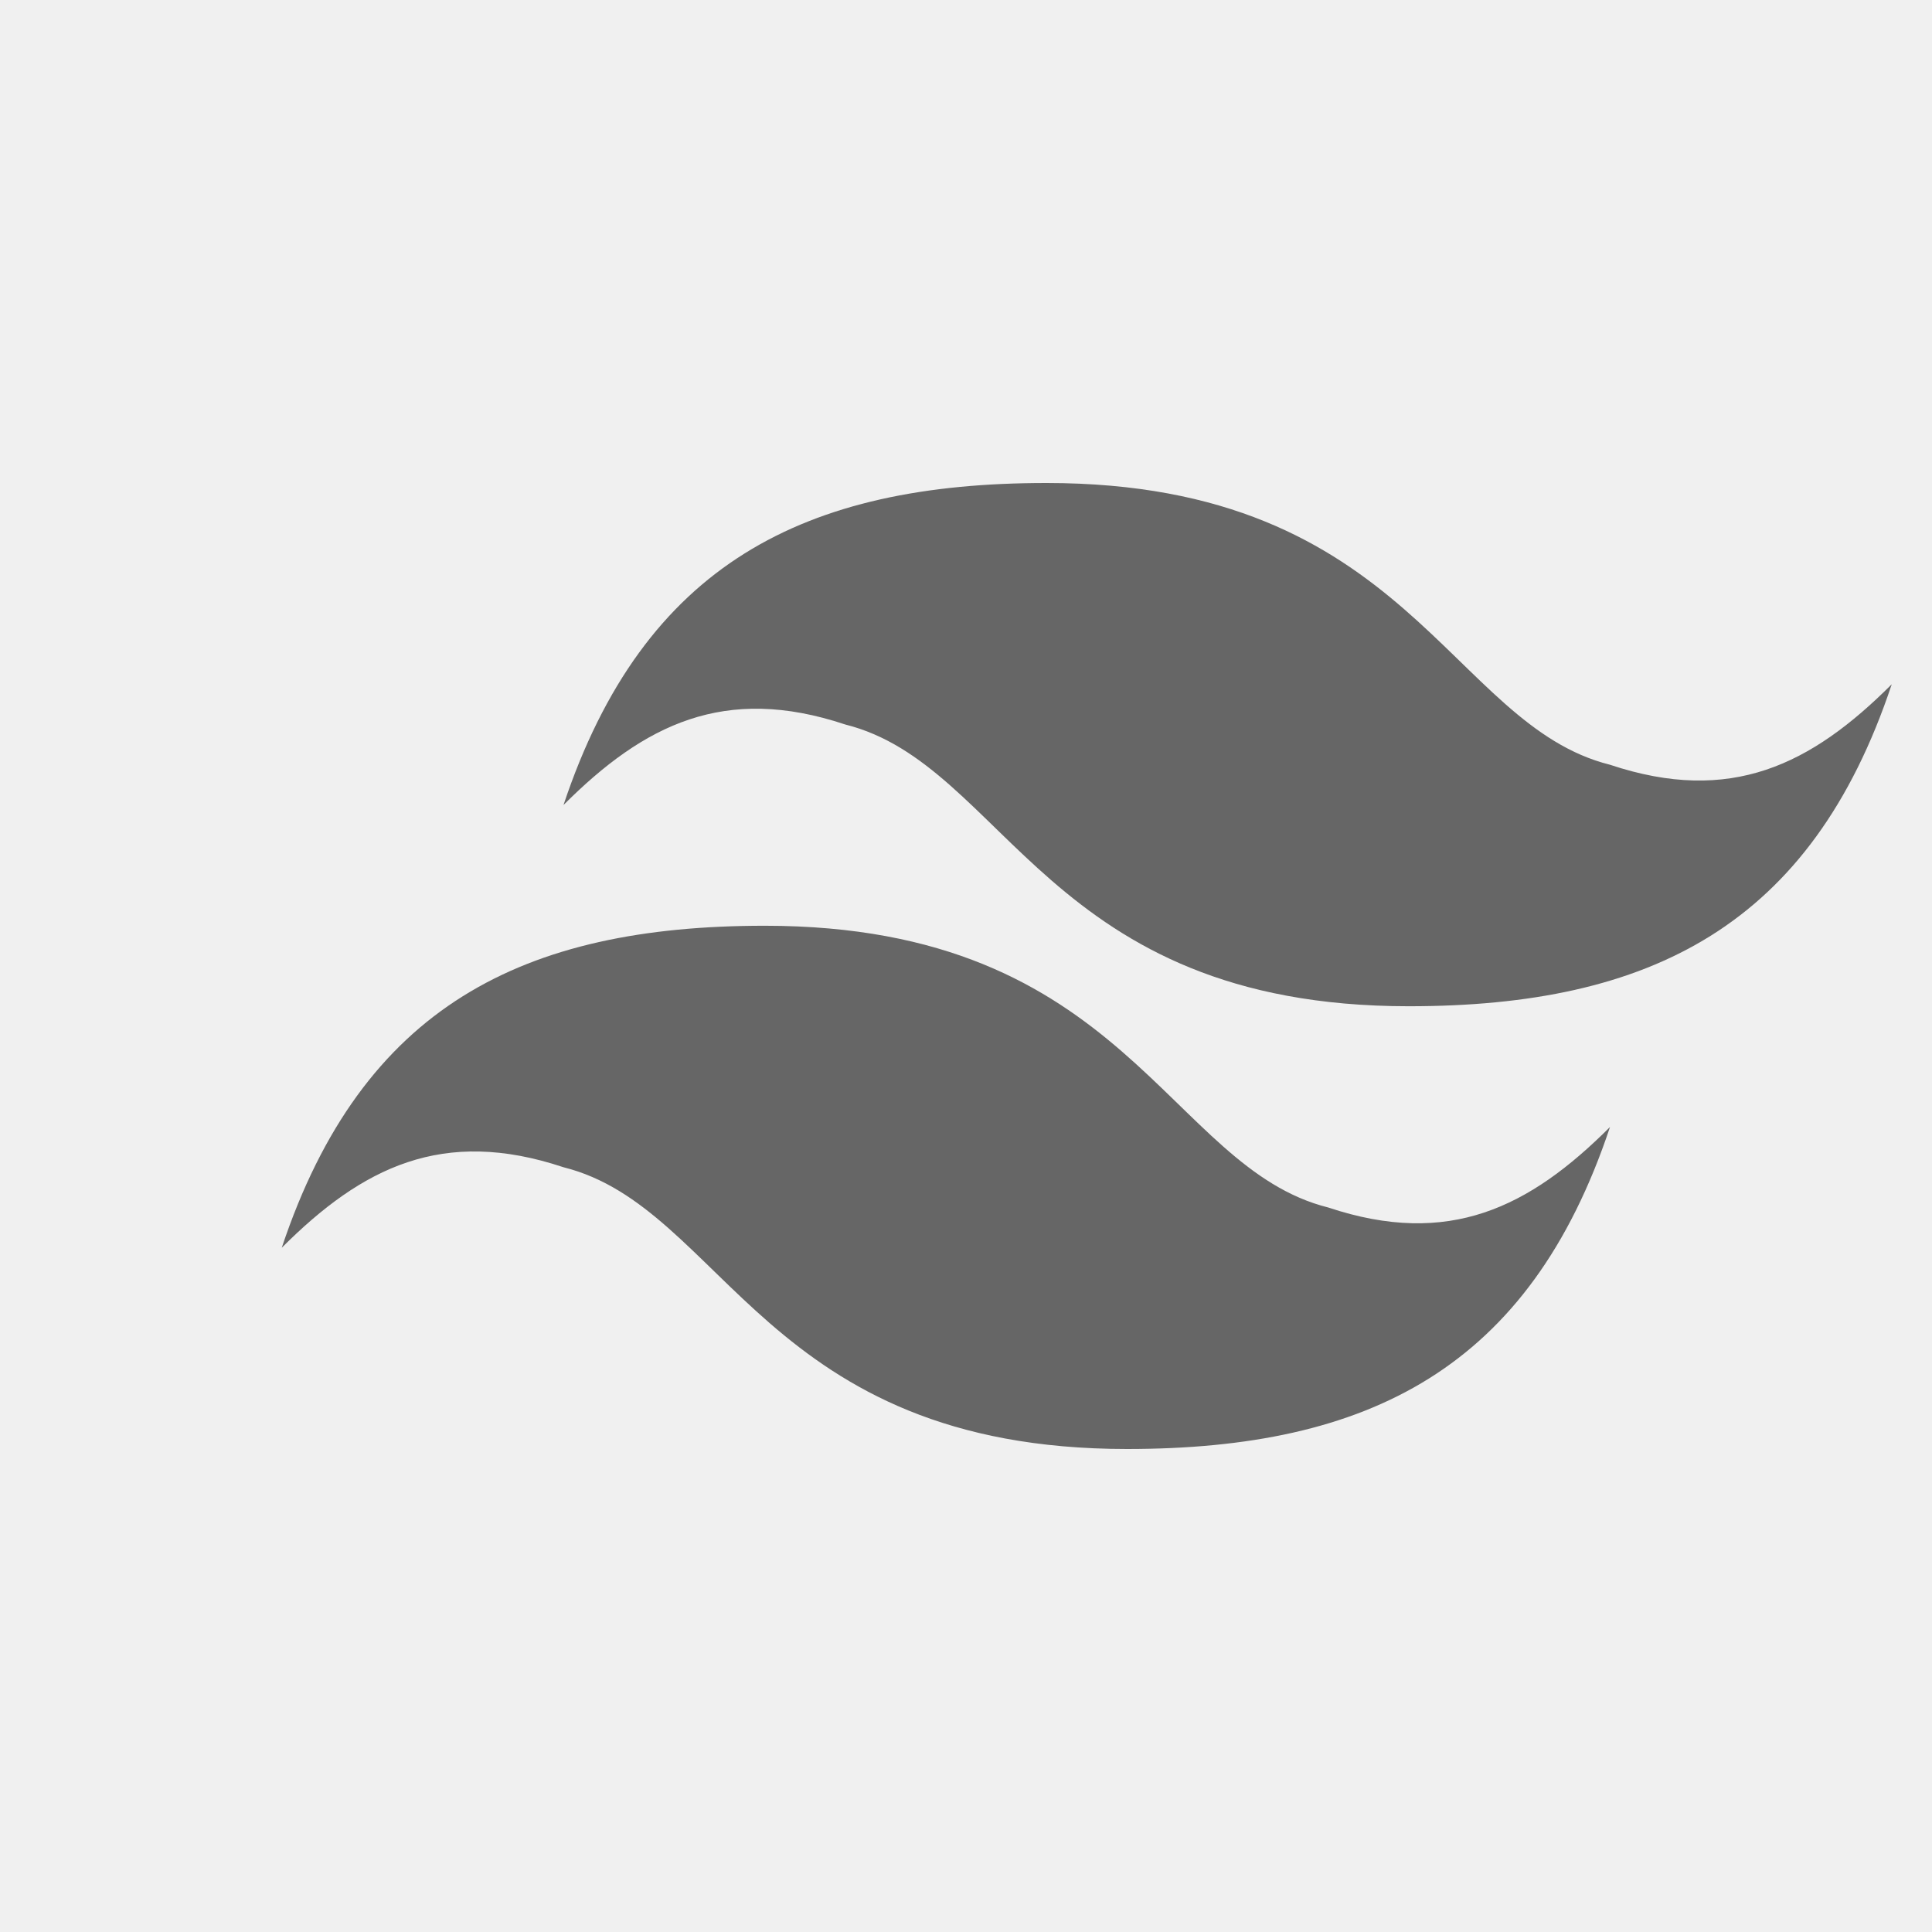
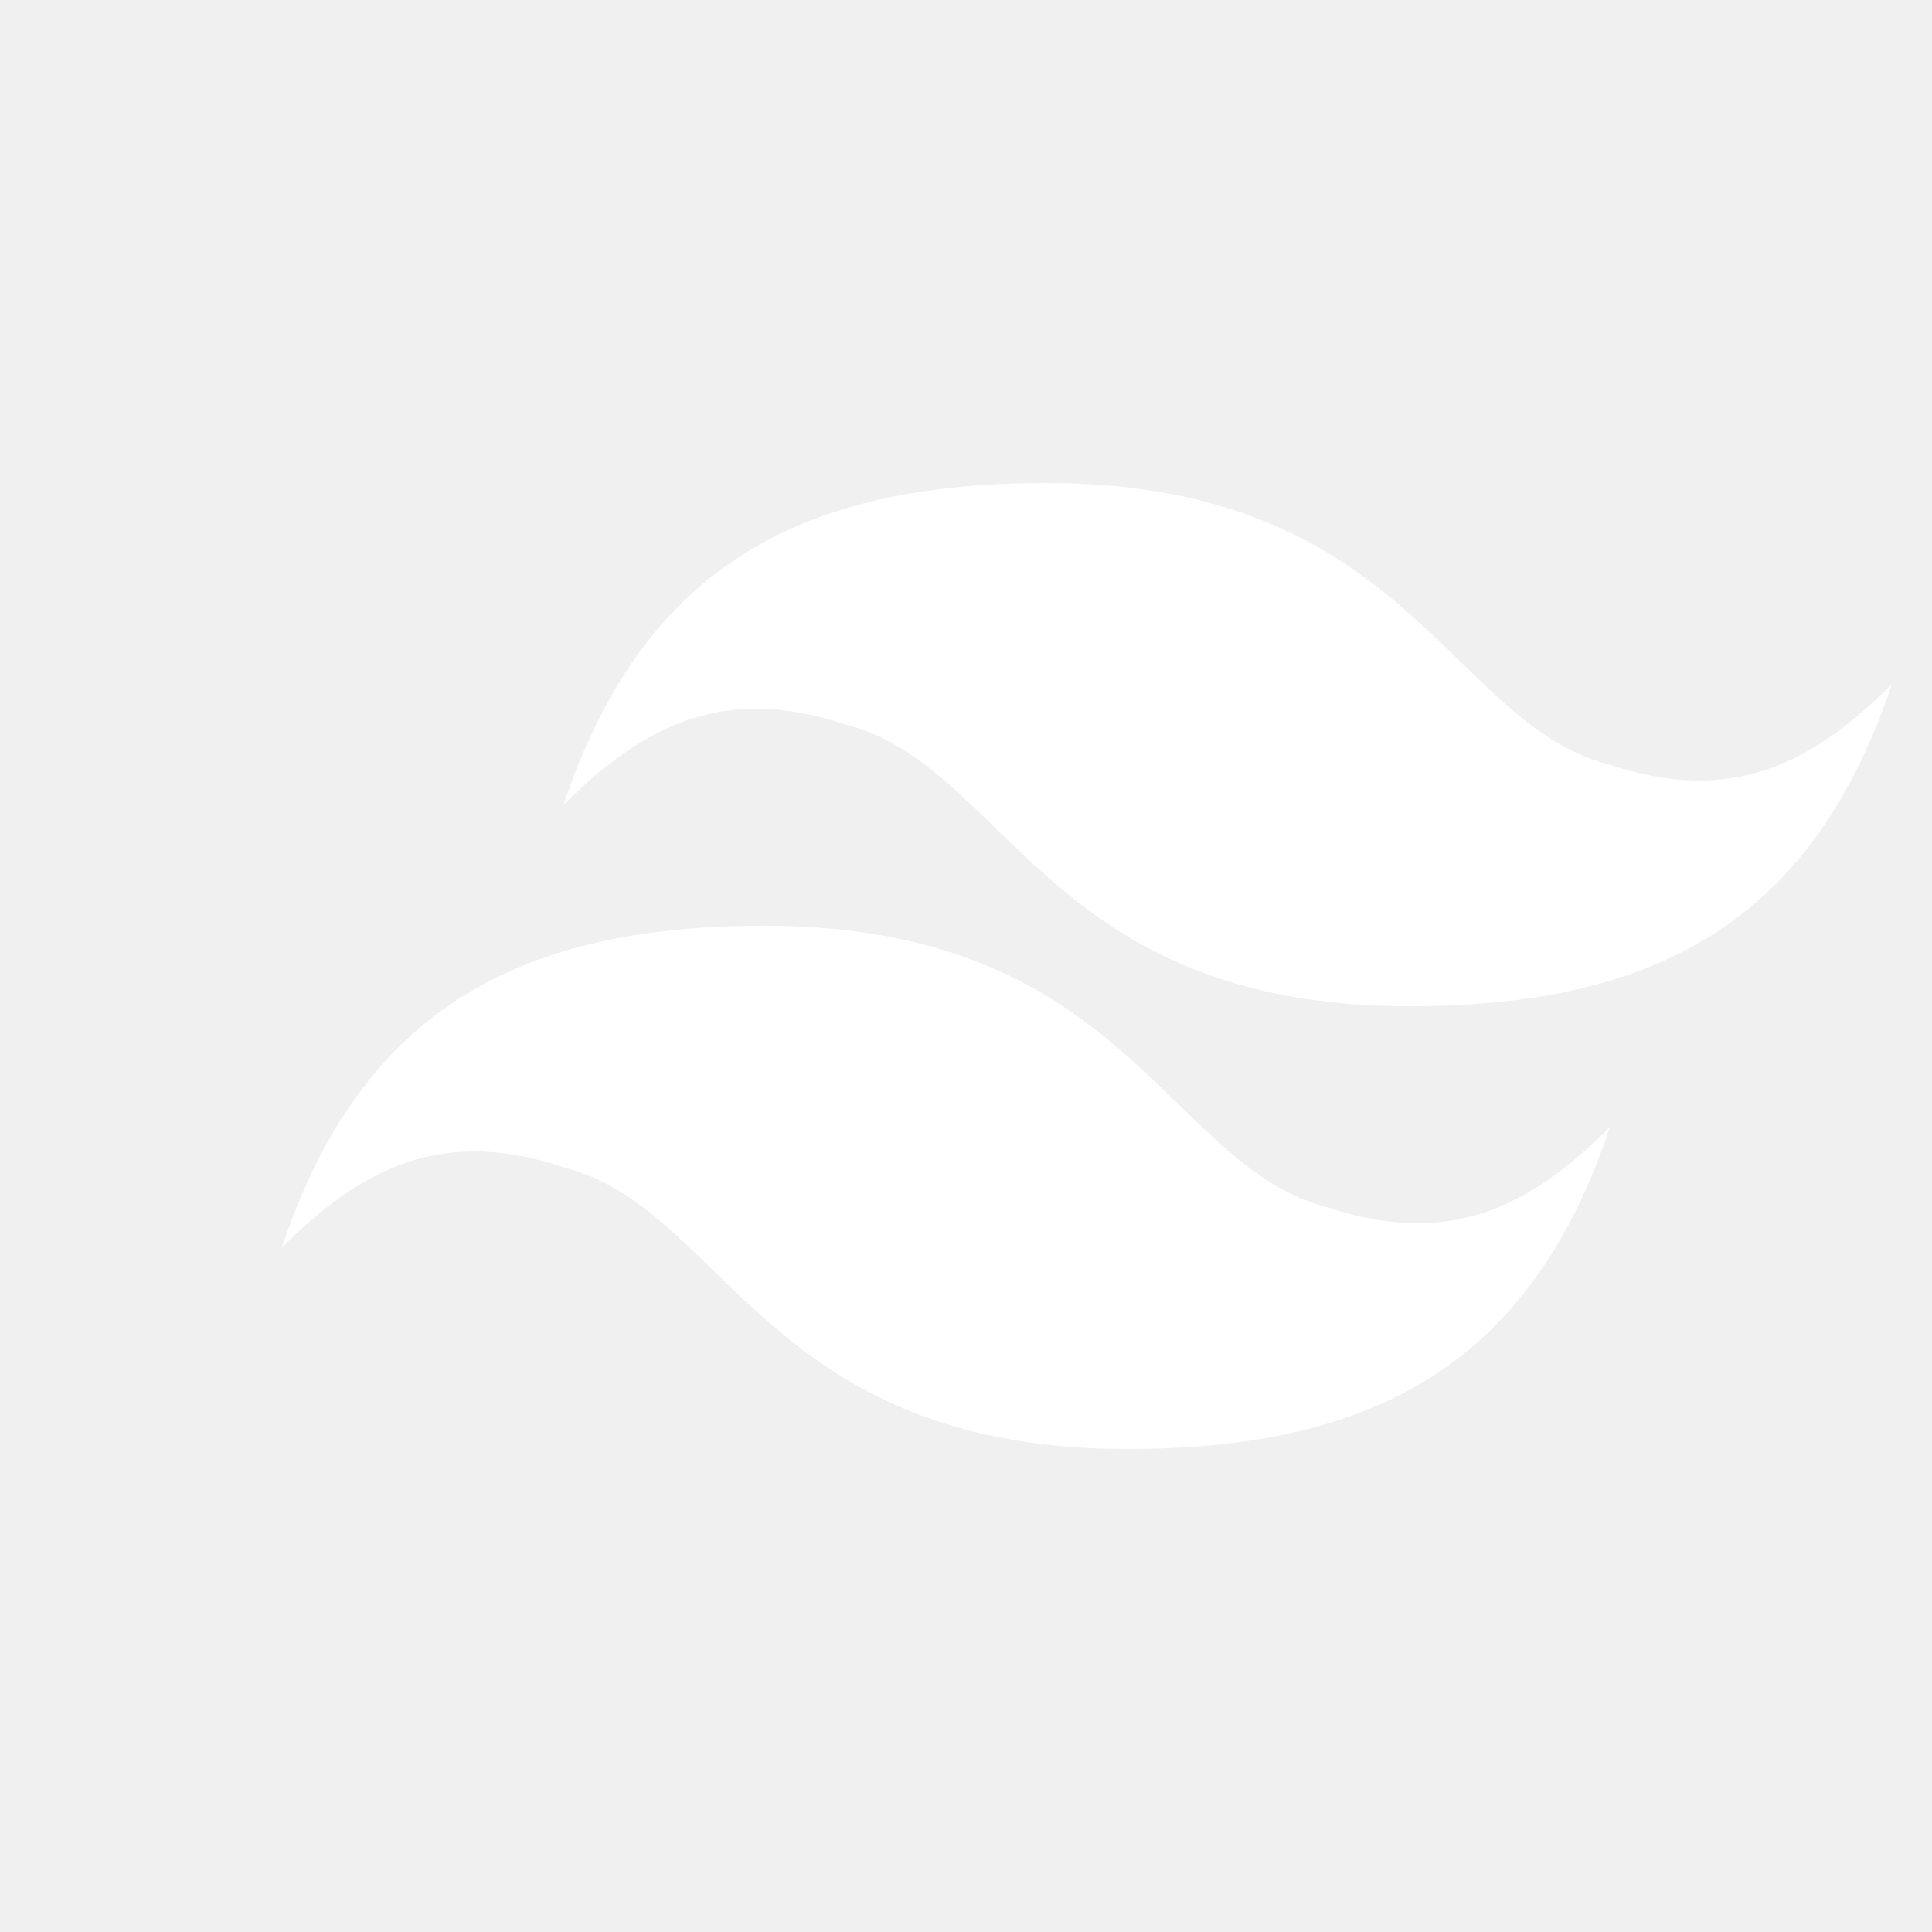
<svg xmlns="http://www.w3.org/2000/svg" viewBox="0 0 48 48">
-   <path d="M14 20c2-6 6-8 12-8 9 0 10 6 14 7 3 1 5 0 7-2-2 6-6 8-12 8-9 0-10-6-14-7-3-1-5 0-7 2z" fill="#666" />
-   <path d="M7 31c2-6 6-8 12-8 9 0 10 6 14 7 3 1 5 0 7-2-2 6-6 8-12 8-9 0-10-6-14-7-3-1-5 0-7 2z" fill="#666" />
+   <path d="M14 20c2-6 6-8 12-8 9 0 10 6 14 7 3 1 5 0 7-2-2 6-6 8-12 8-9 0-10-6-14-7-3-1-5 0-7 2z" fill="#fff" />
+   <path d="M7 31c2-6 6-8 12-8 9 0 10 6 14 7 3 1 5 0 7-2-2 6-6 8-12 8-9 0-10-6-14-7-3-1-5 0-7 2z" fill="#fff" />
</svg>
